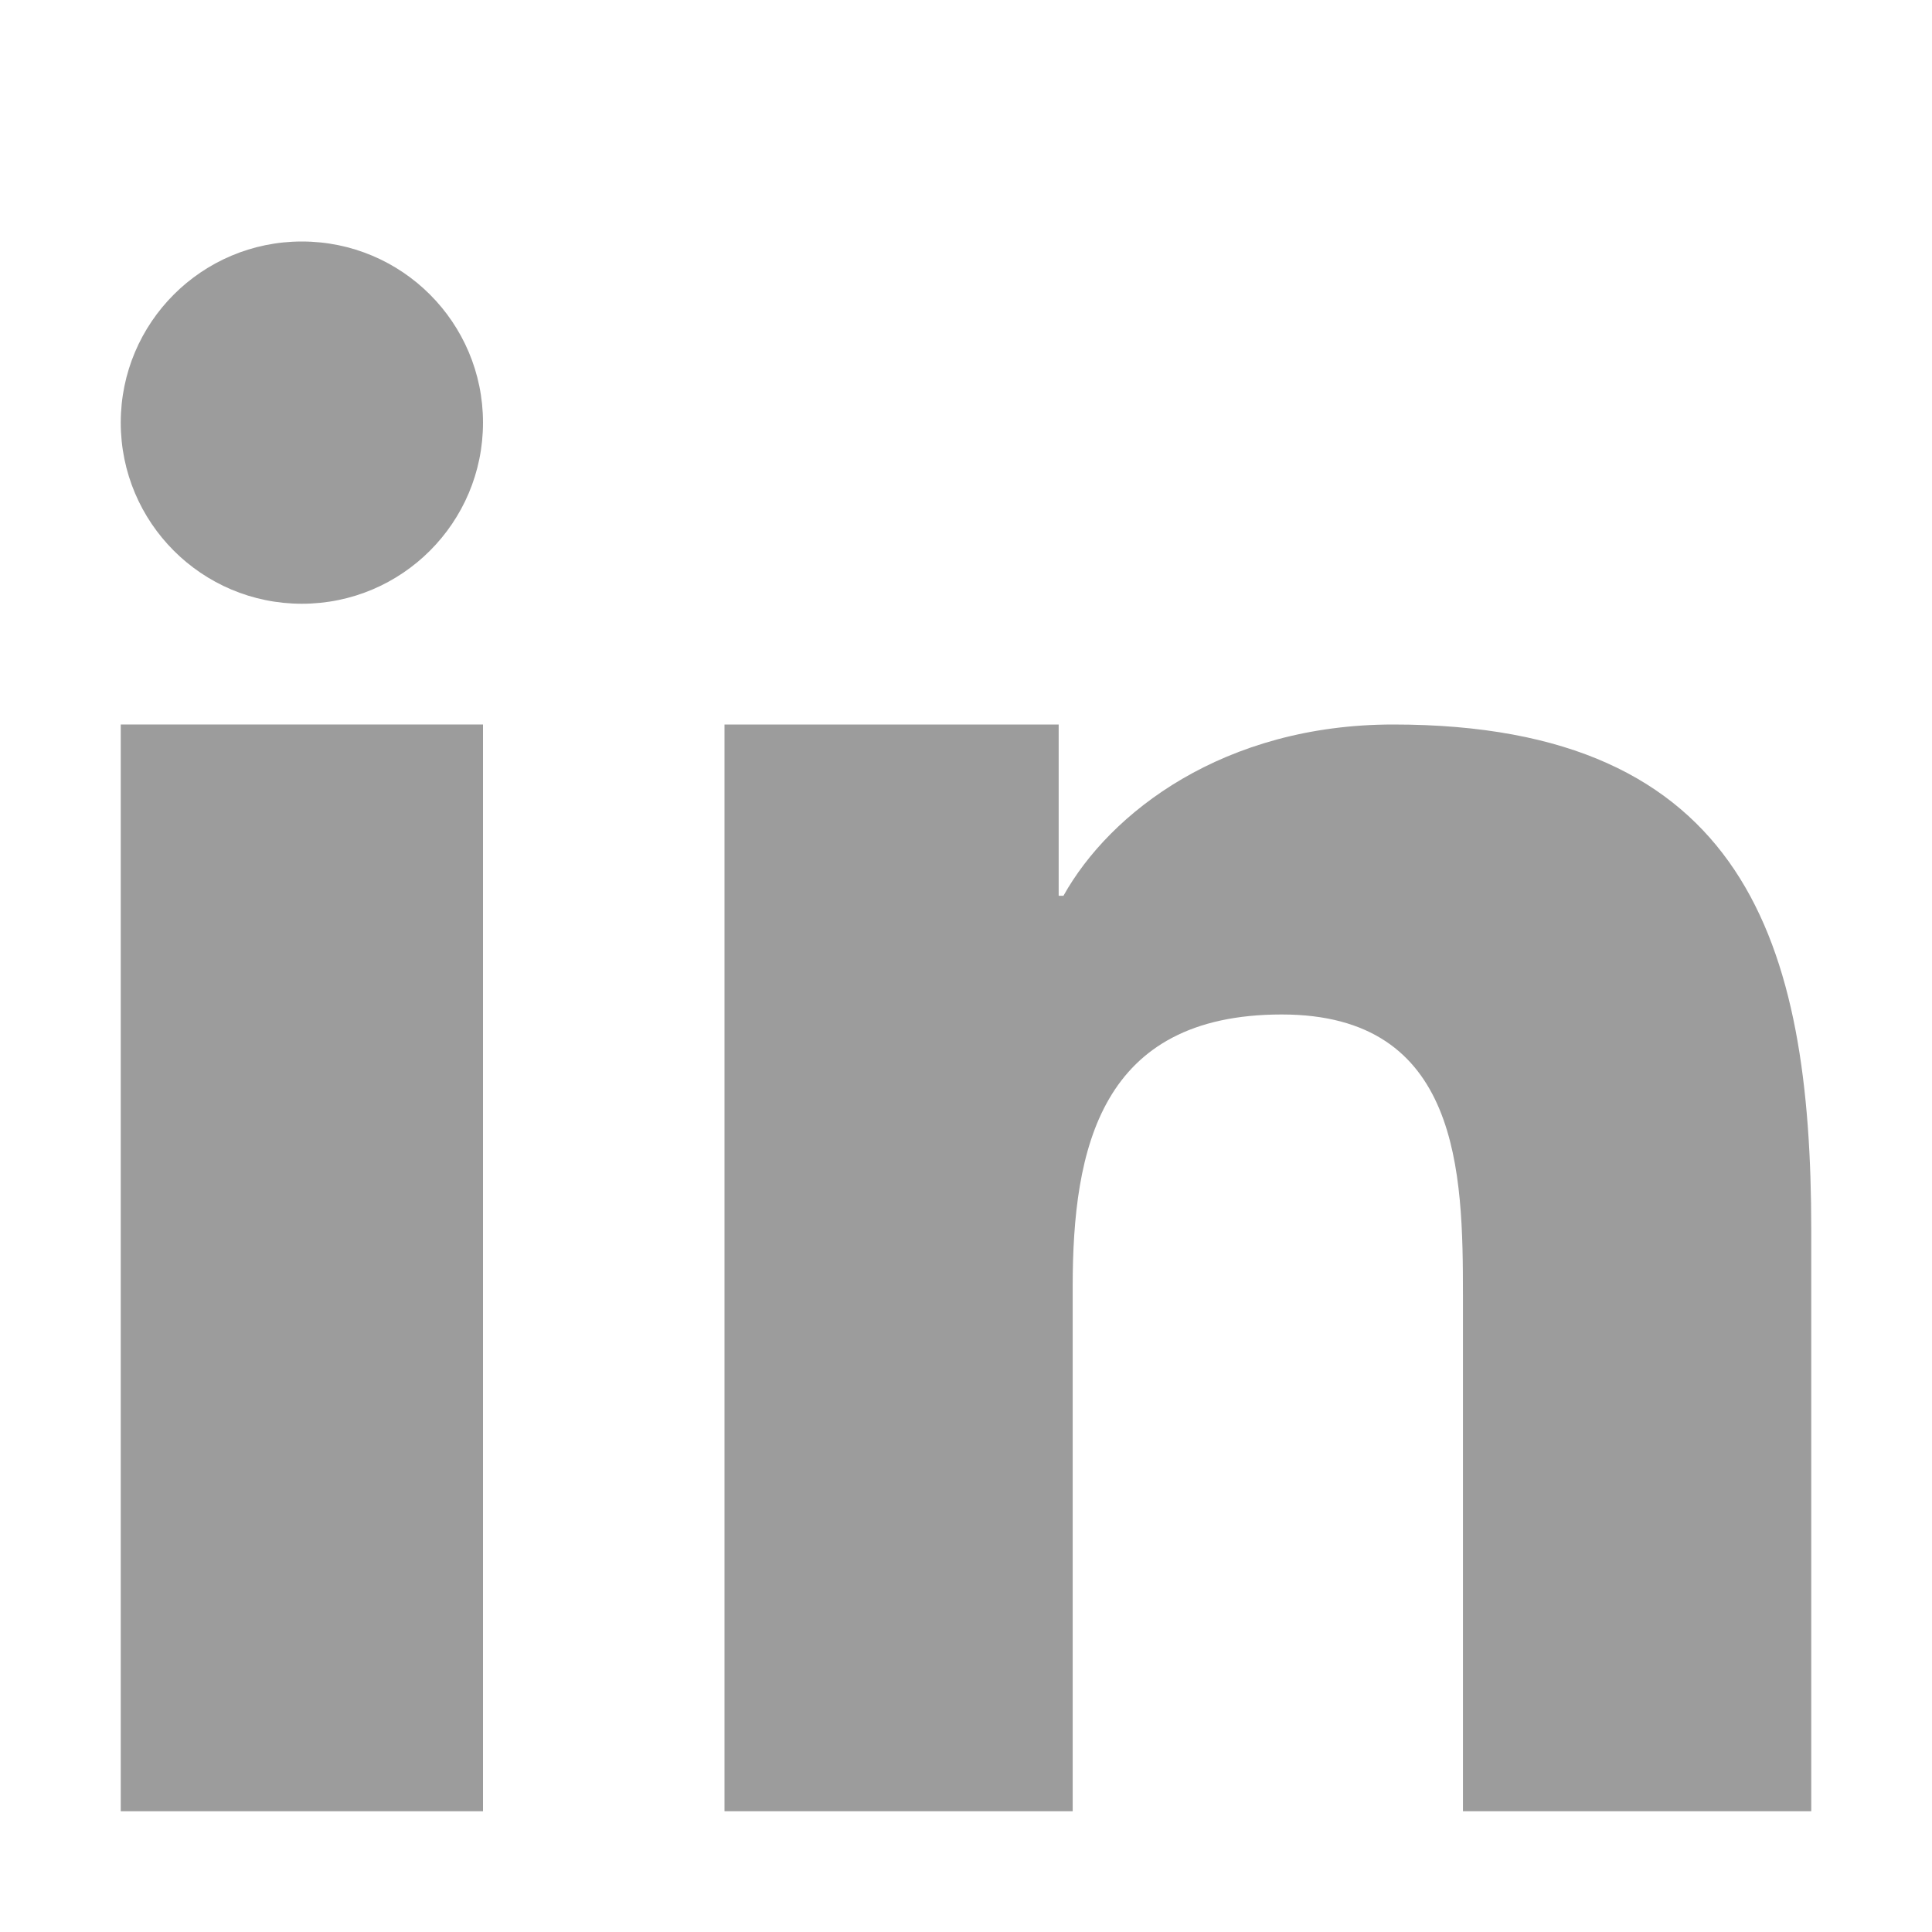
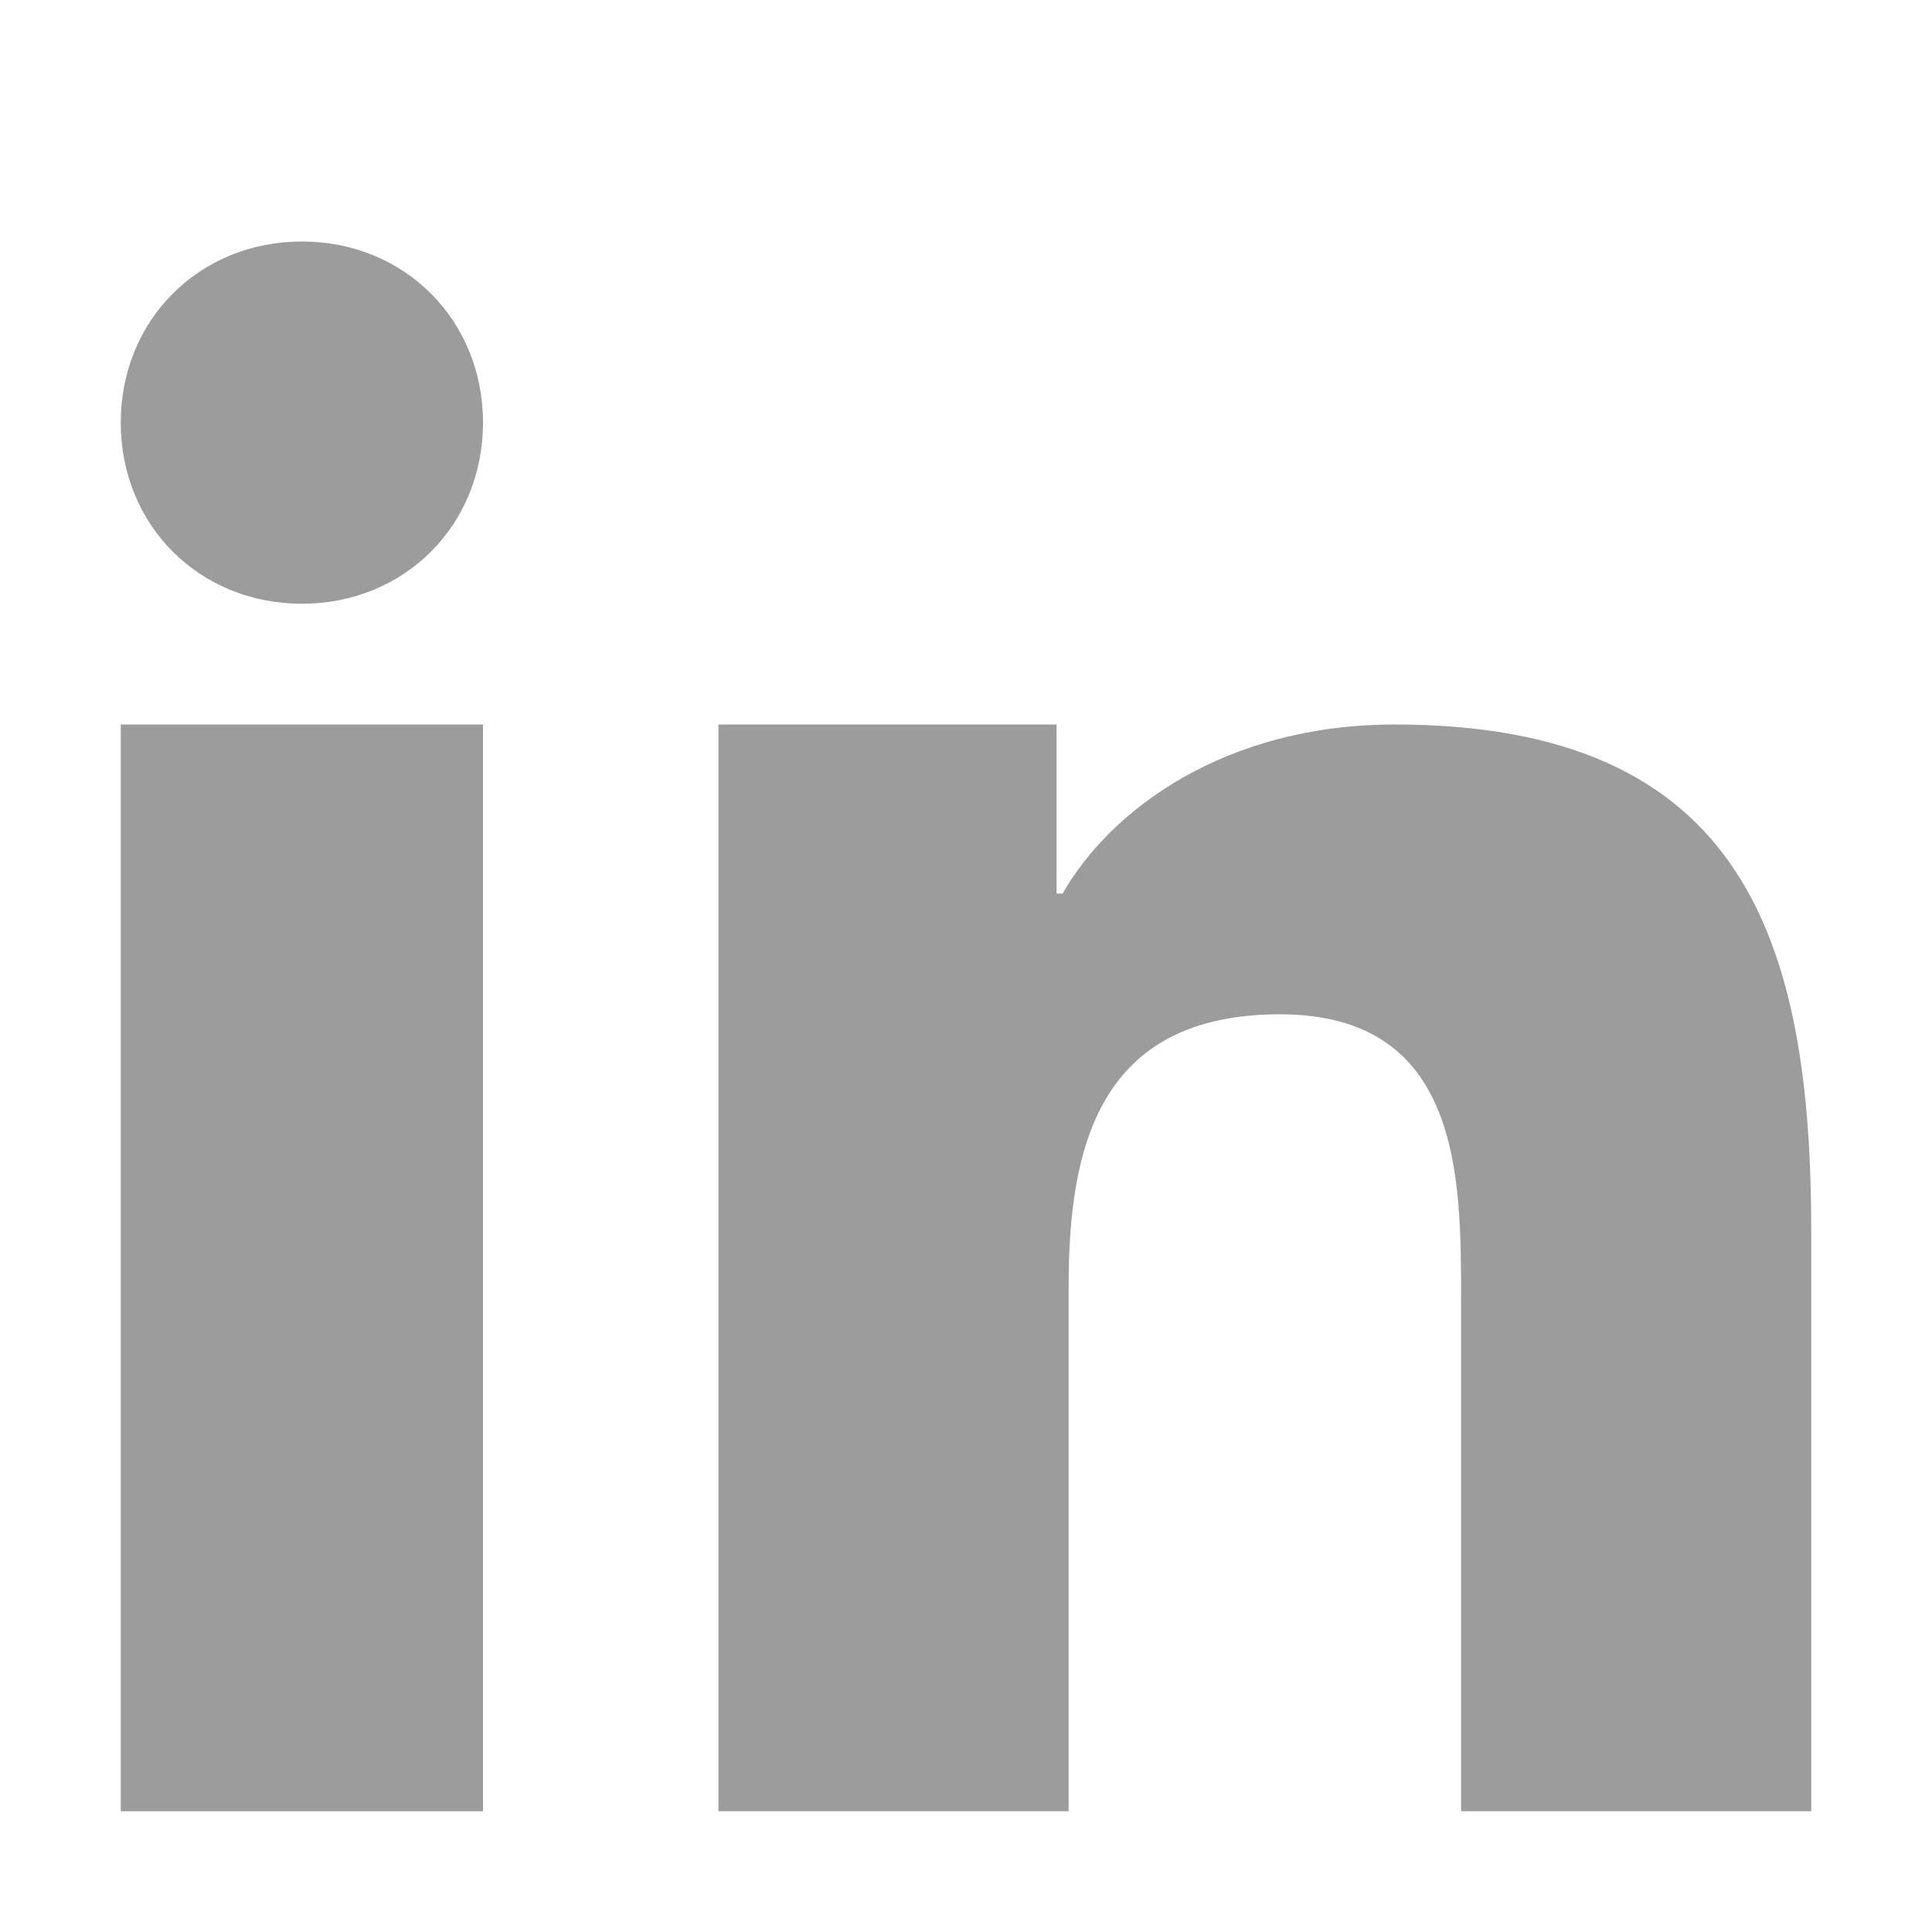
- <svg xmlns="http://www.w3.org/2000/svg" version="1.1" width="32" height="32" viewBox="0 0 32 32">
-   <path fill="#9c9c9c" d="M12 12h5.535v2.837h0.079c0.77-1.381 2.655-2.837 5.464-2.837 5.842 0 6.922 3.637 6.922 8.367v9.633h-5.769v-8.54c0-2.037-0.042-4.657-3.001-4.657-3.005 0-3.463 2.218-3.463 4.509v8.688h-5.767v-18z" />
-   <path fill="#9c9c9c" d="M2 12h6v18h-6v-18z" />
-   <path fill="#9c9c9c" d="M8 7c0 1.657-1.343 3-3 3s-3-1.343-3-3c0-1.657 1.343-3 3-3s3 1.343 3 3z" />
+ <svg xmlns="http://www.w3.org/2000/svg" width="32" height="32" viewBox="0 0 32 32">
+   <style>.a{fill:#9c9c9c;}</style>
+   <path d="M12 12h5.5v2.8h0.1c0.8-1.4 2.7-2.8 5.5-2.8 5.8 0 6.9 3.6 6.9 8.4v9.6h-5.8v-8.5c0-2 0-4.7-3-4.7-3 0-3.5 2.2-3.5 4.5v8.7h-5.8v-18z" class="a" />
+   <path d="M2 12h6v18h-6v-18z" class="a" />
+   <path d="M8 7c0 1.7-1.3 3-3 3s-3-1.3-3-3c0-1.7 1.3-3 3-3s3 1.3 3 3z" class="a" />
</svg>
